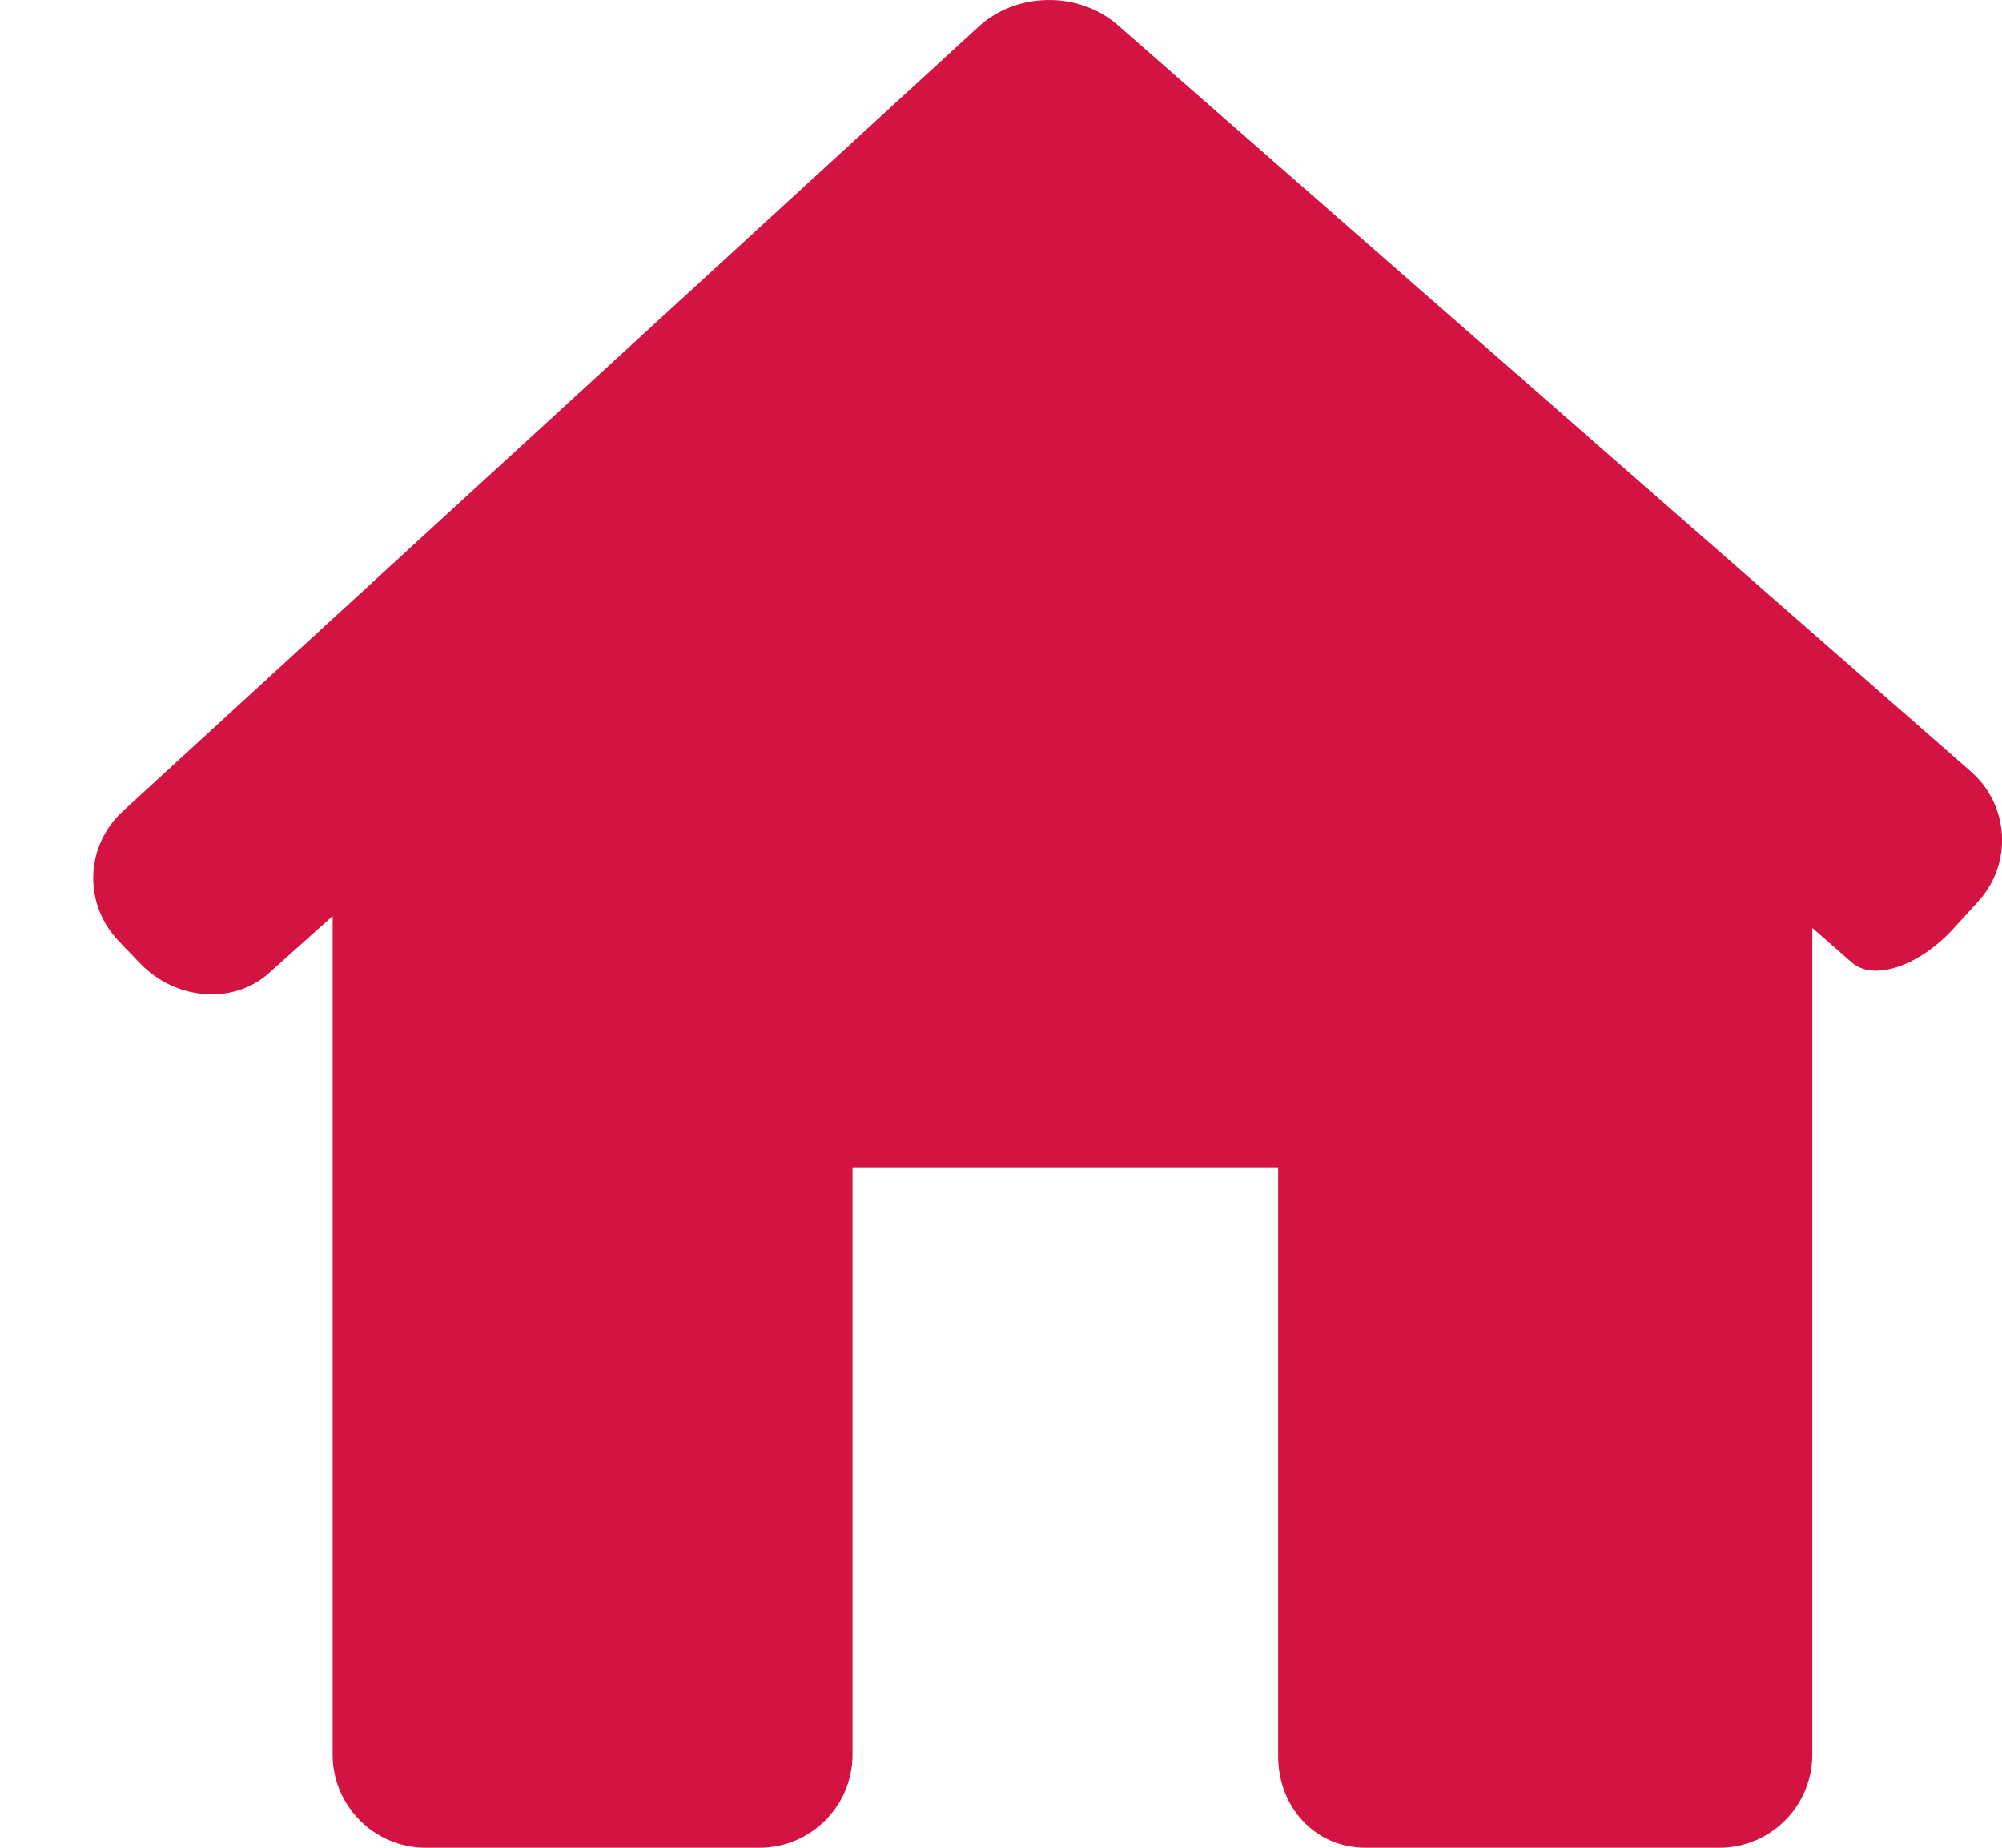
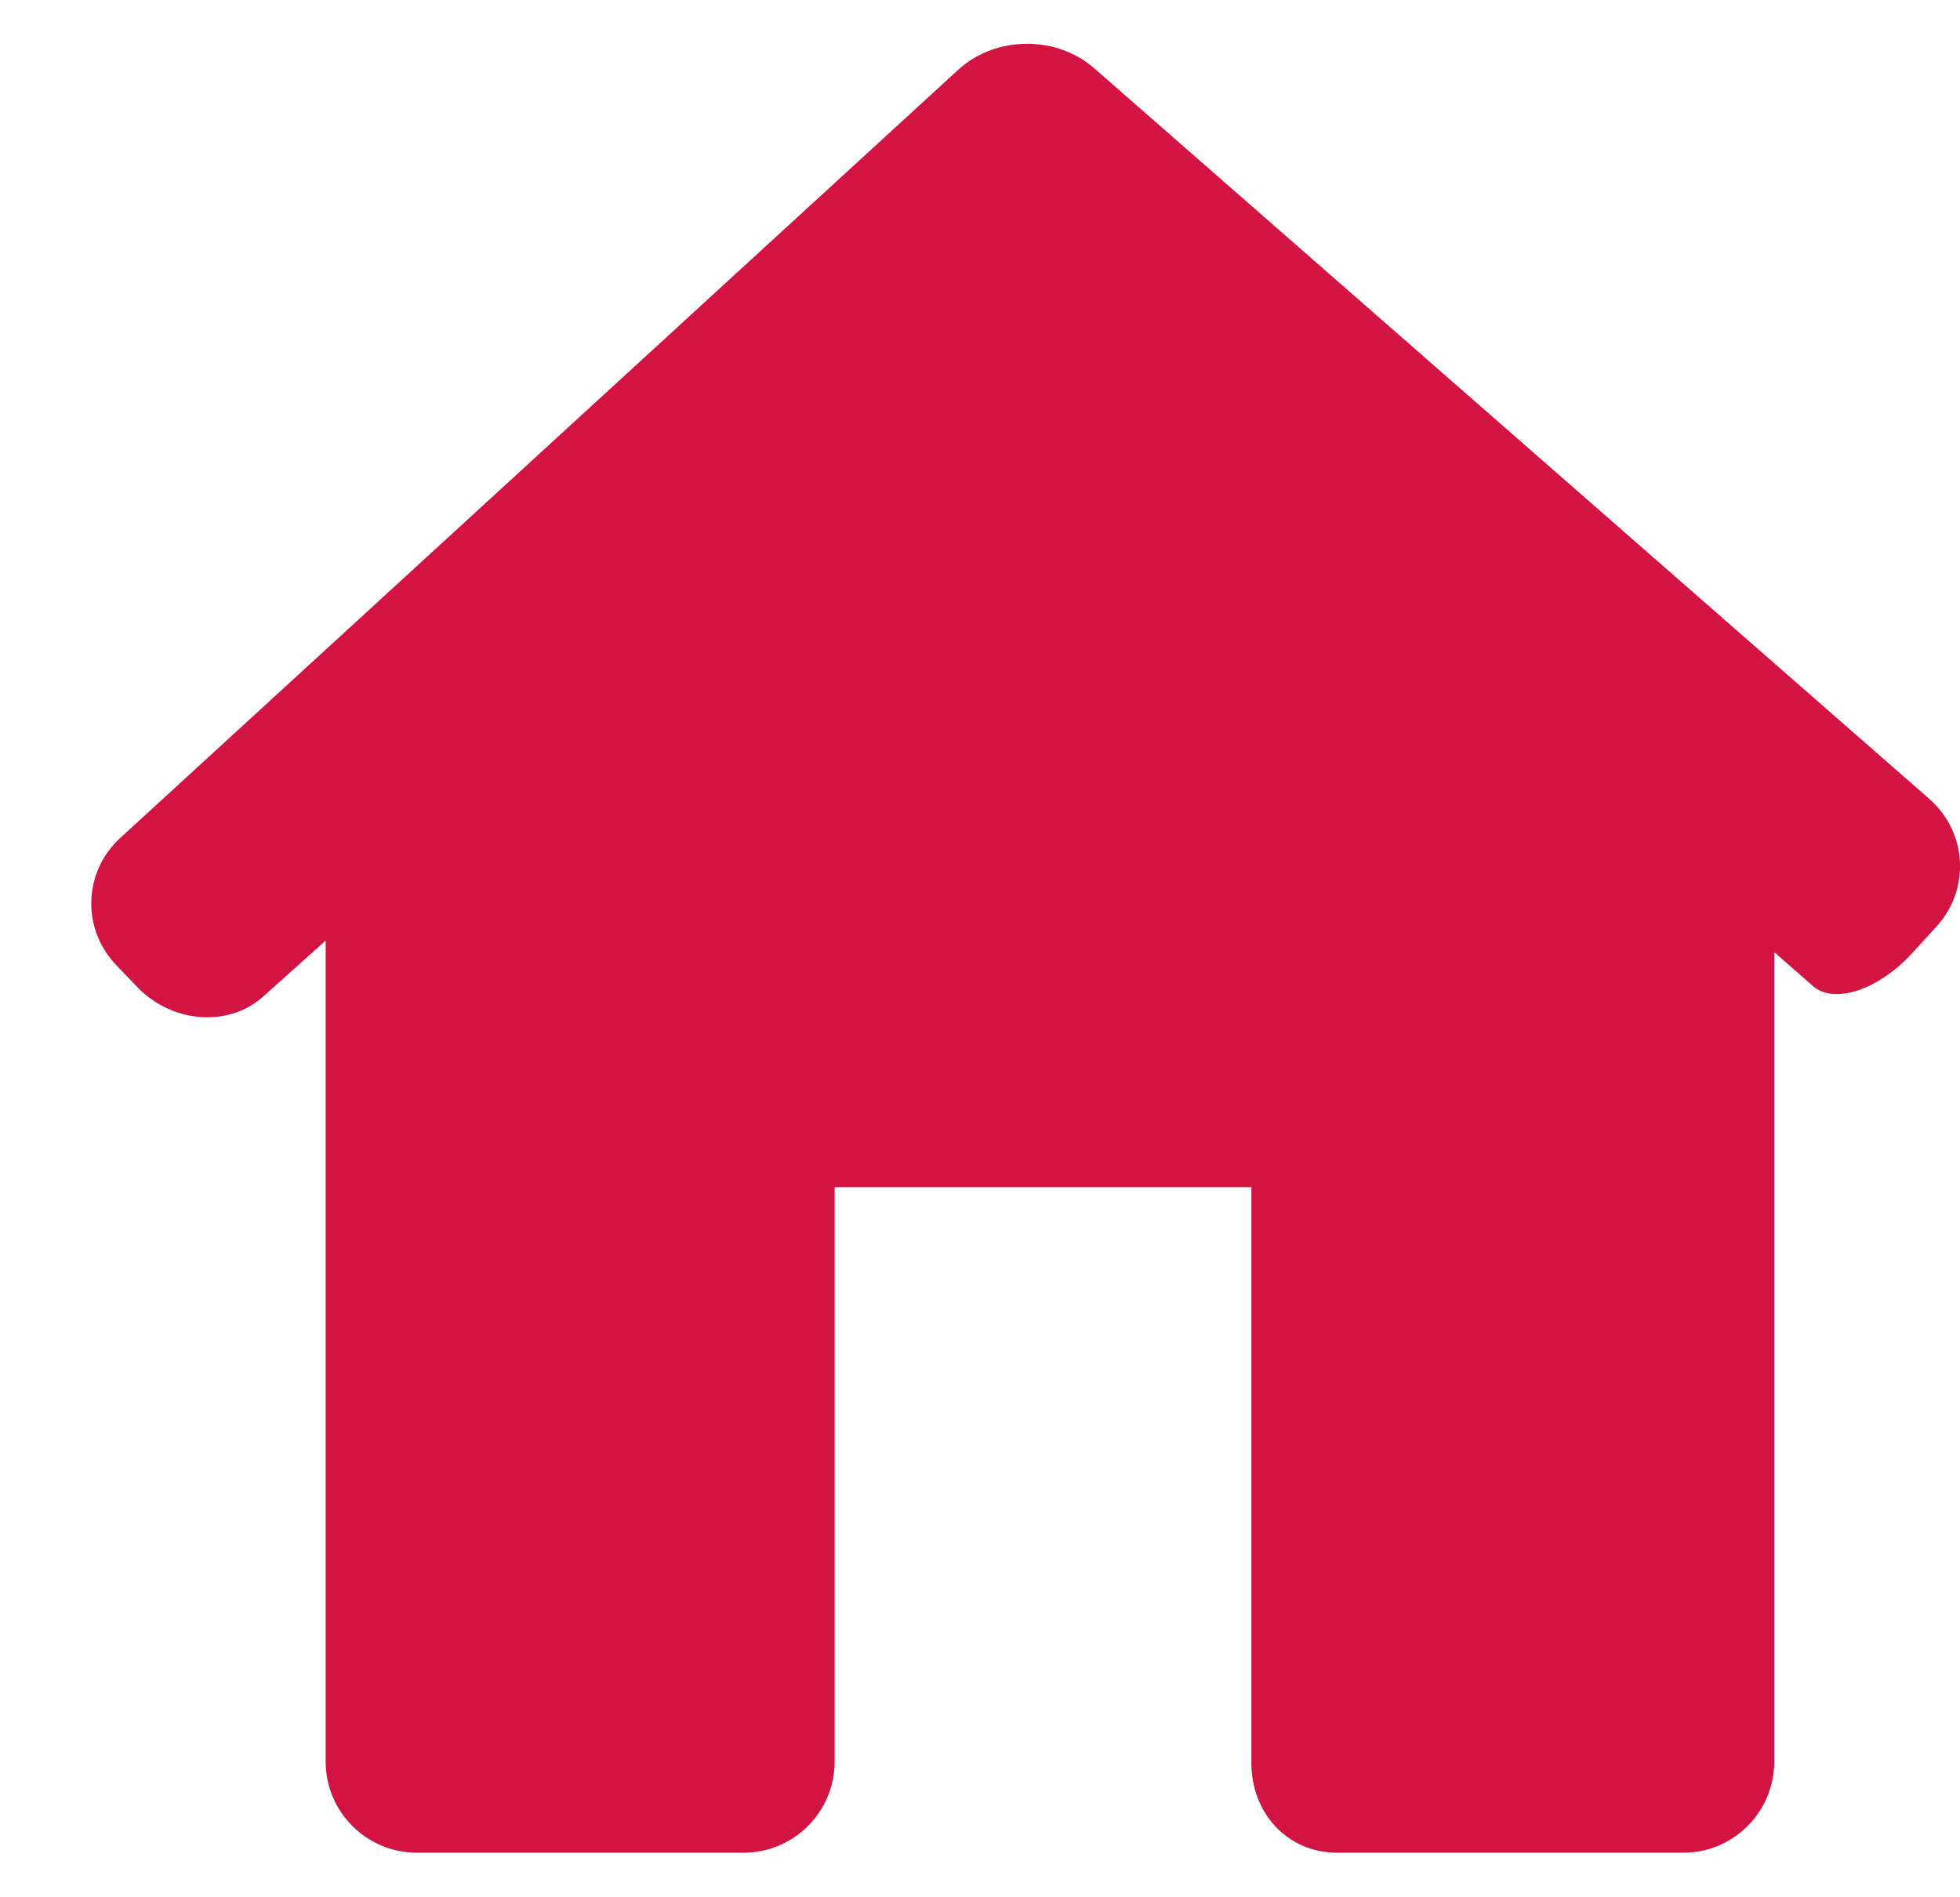
- <svg xmlns="http://www.w3.org/2000/svg" width="13" height="12" viewBox="0 0 13 12" fill="none">
+ <svg xmlns="http://www.w3.org/2000/svg" width="12.4" height="12" viewBox="0 0 13 12" fill="none">
  <path d="M12.845 5.855C13.07 5.608 13.048 5.229 12.796 5.009L7.257 0.162C7.005 -0.058 6.602 -0.053 6.356 0.172L0.798 5.268C0.552 5.493 0.54 5.871 0.771 6.112L0.91 6.257C1.142 6.498 1.515 6.526 1.745 6.321L2.16 5.949V11.395C2.16 11.729 2.431 12 2.765 12H4.931C5.265 12 5.536 11.729 5.536 11.395V7.585H8.3V11.395C8.295 11.729 8.534 12 8.868 12H11.164C11.498 12 11.768 11.729 11.768 11.395V6.026C11.768 6.026 11.883 6.126 12.025 6.251C12.166 6.375 12.463 6.275 12.687 6.028L12.845 5.855Z" fill="#D31342" />
</svg>
